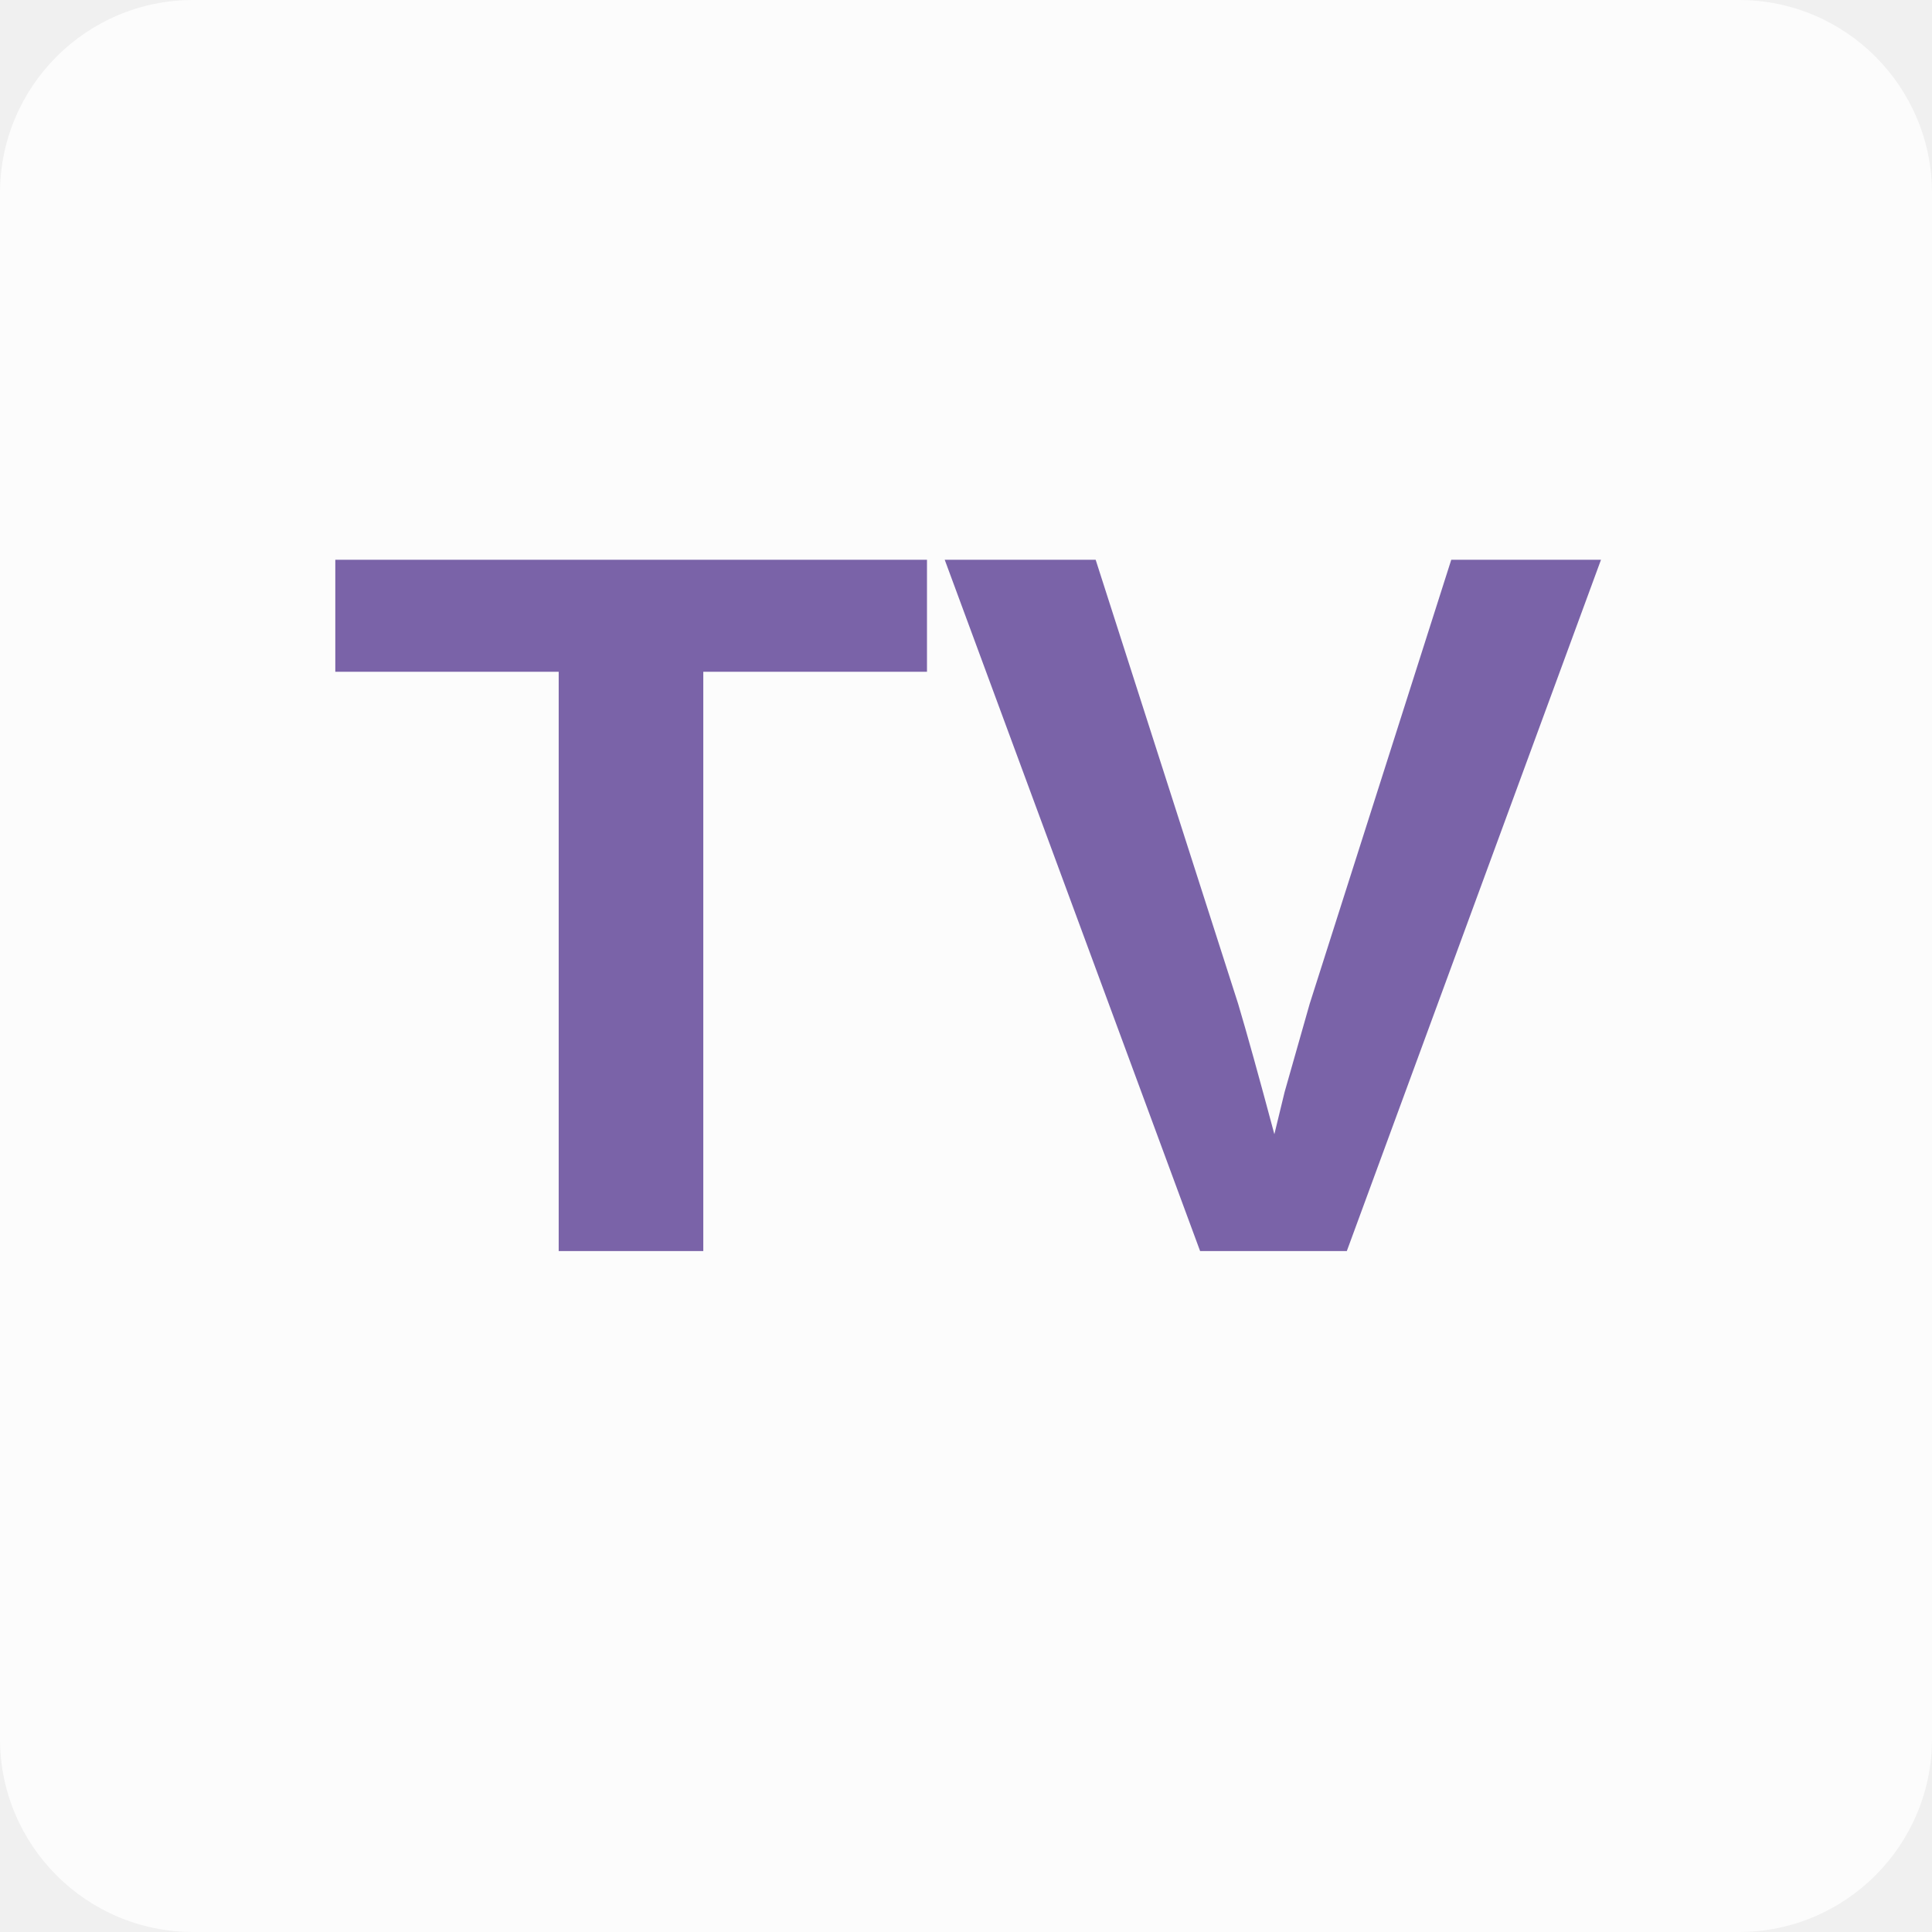
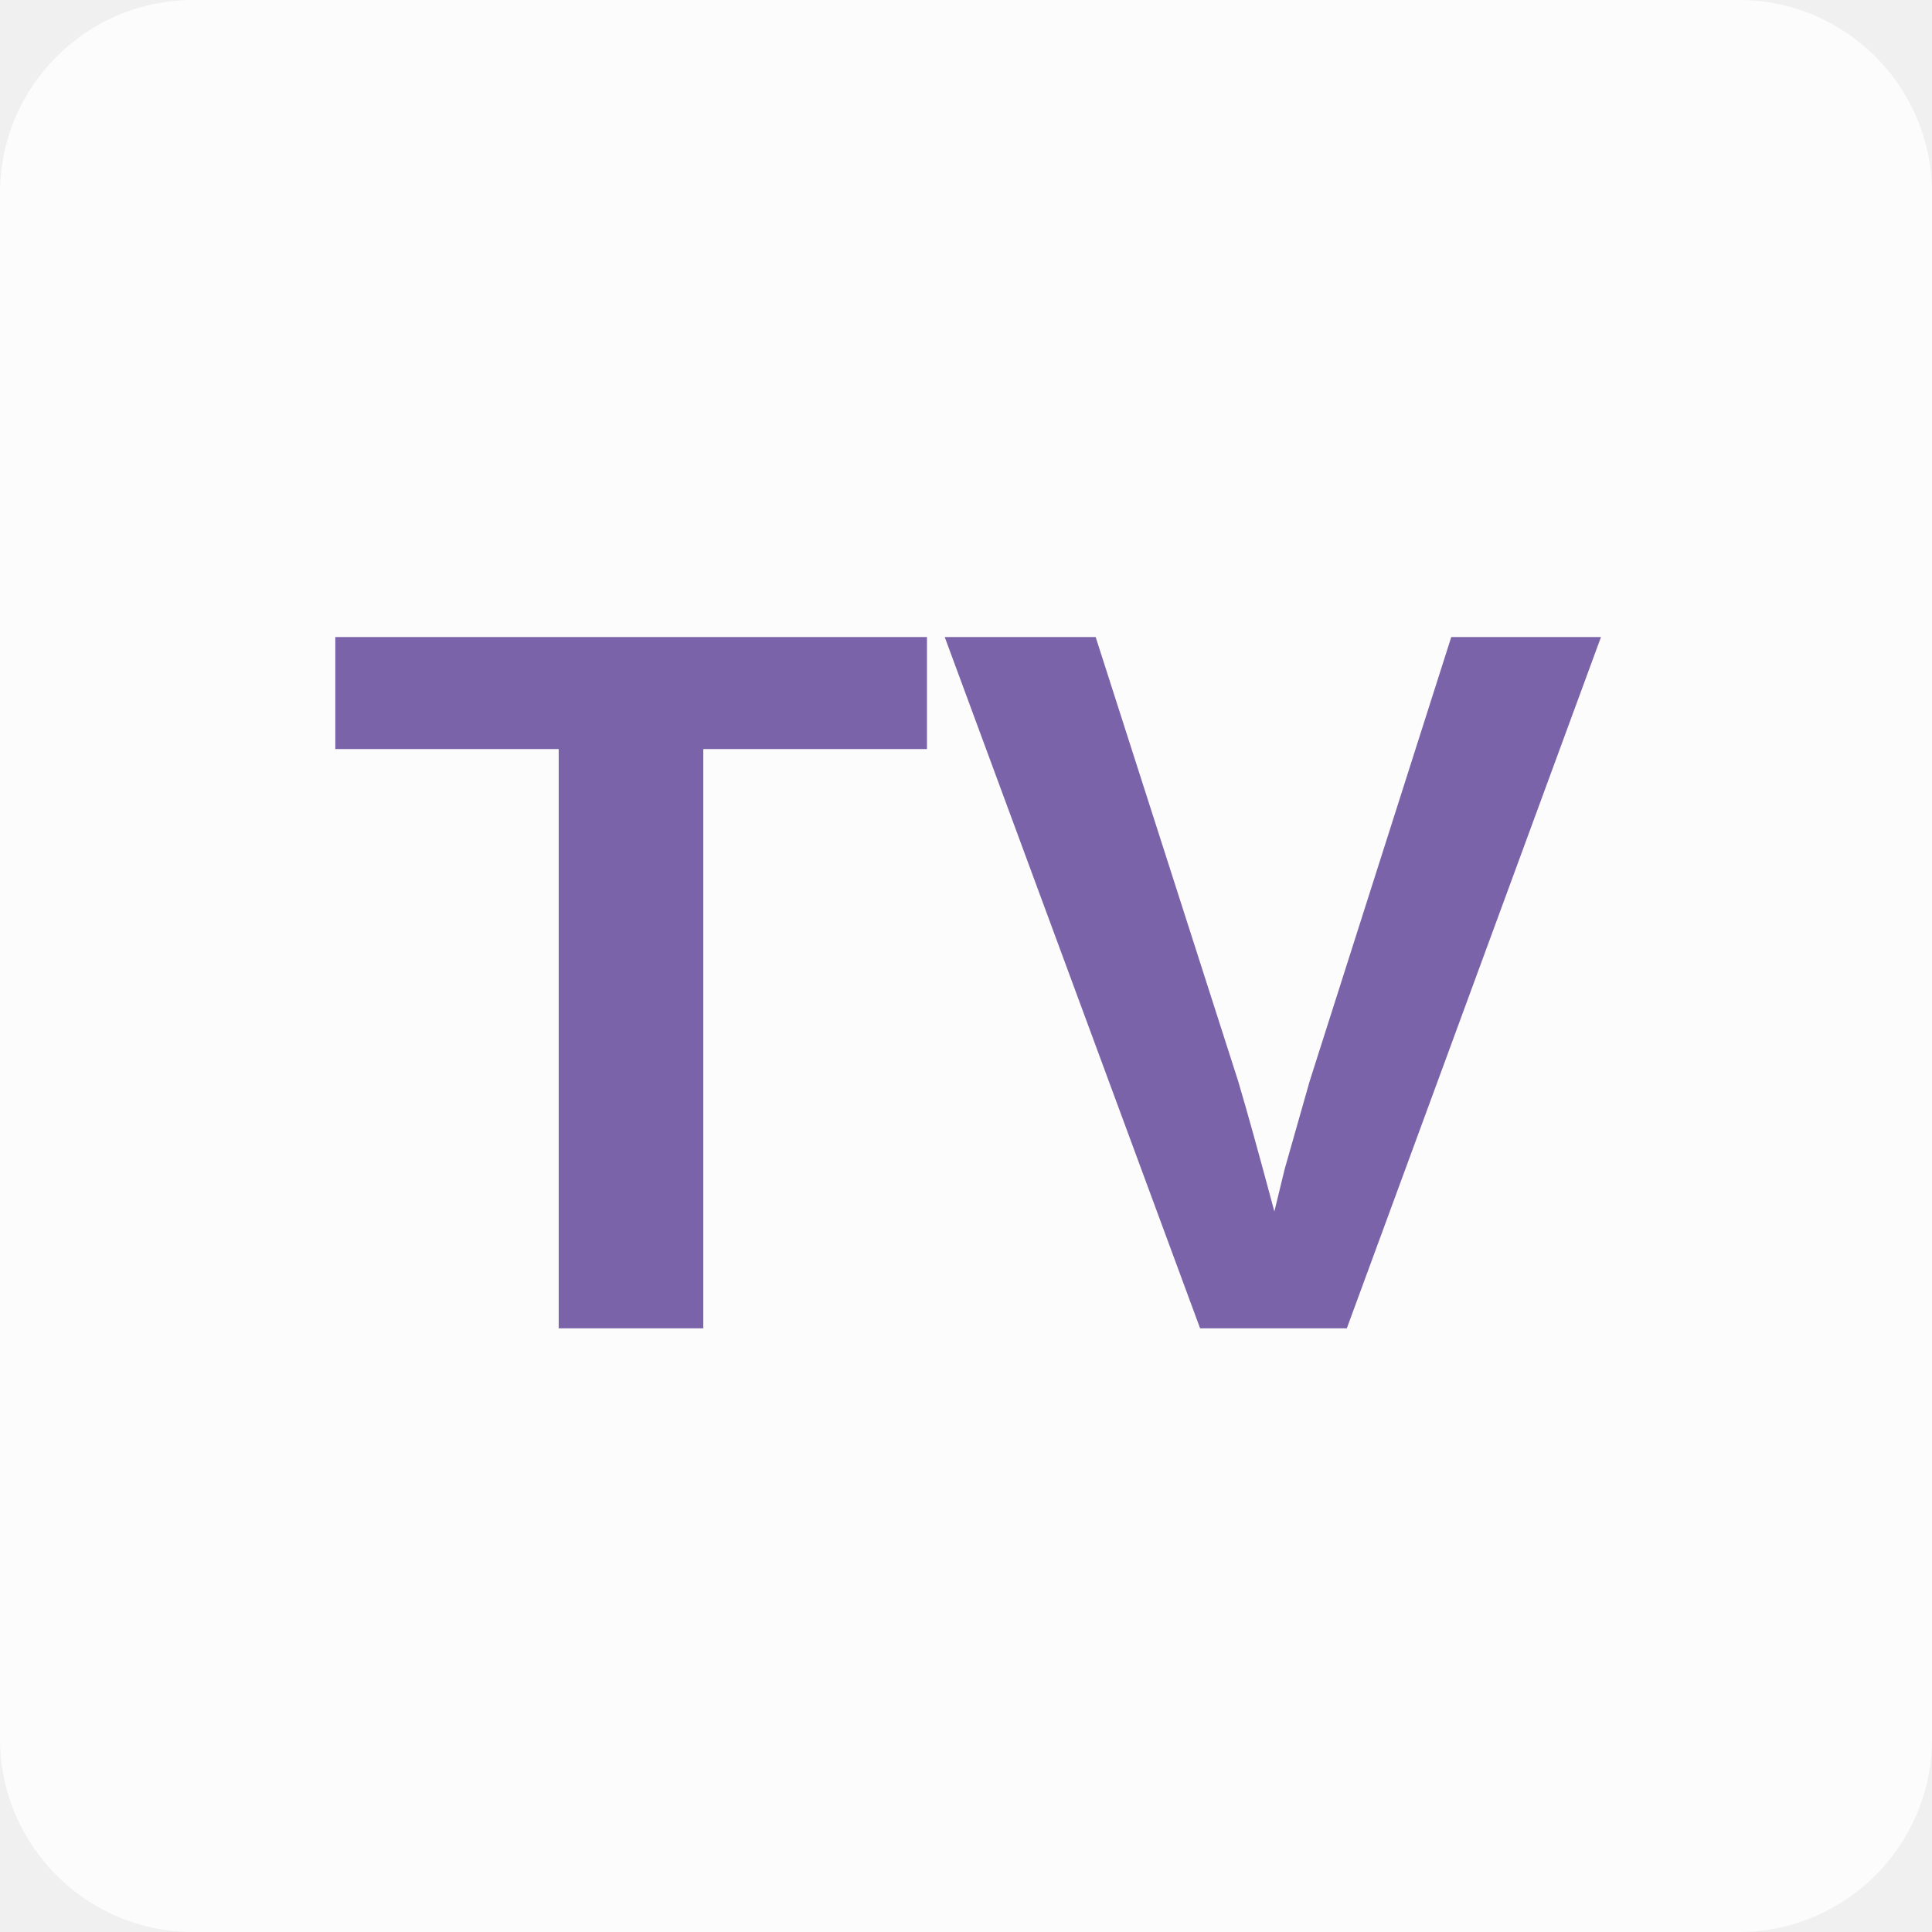
<svg xmlns="http://www.w3.org/2000/svg" viewBox="0 0 100 100" width="100" height="100">
  <rect width="100" height="100" rx="10" ry="10" fill="#ffffff" fill-opacity="0.8" />
-   <text x="50%" y="50%" dominant-baseline="middle" text-anchor="middle" fill="#7a63a8" font-size="52" font-family="Arial, sans-serif" font-weight="bold">
+   <text x="50%" y="54%" dominant-baseline="middle" text-anchor="middle" fill="#7a63a8" font-size="52" font-family="Arial, sans-serif" font-weight="bold">
        TV
    </text>
</svg>
